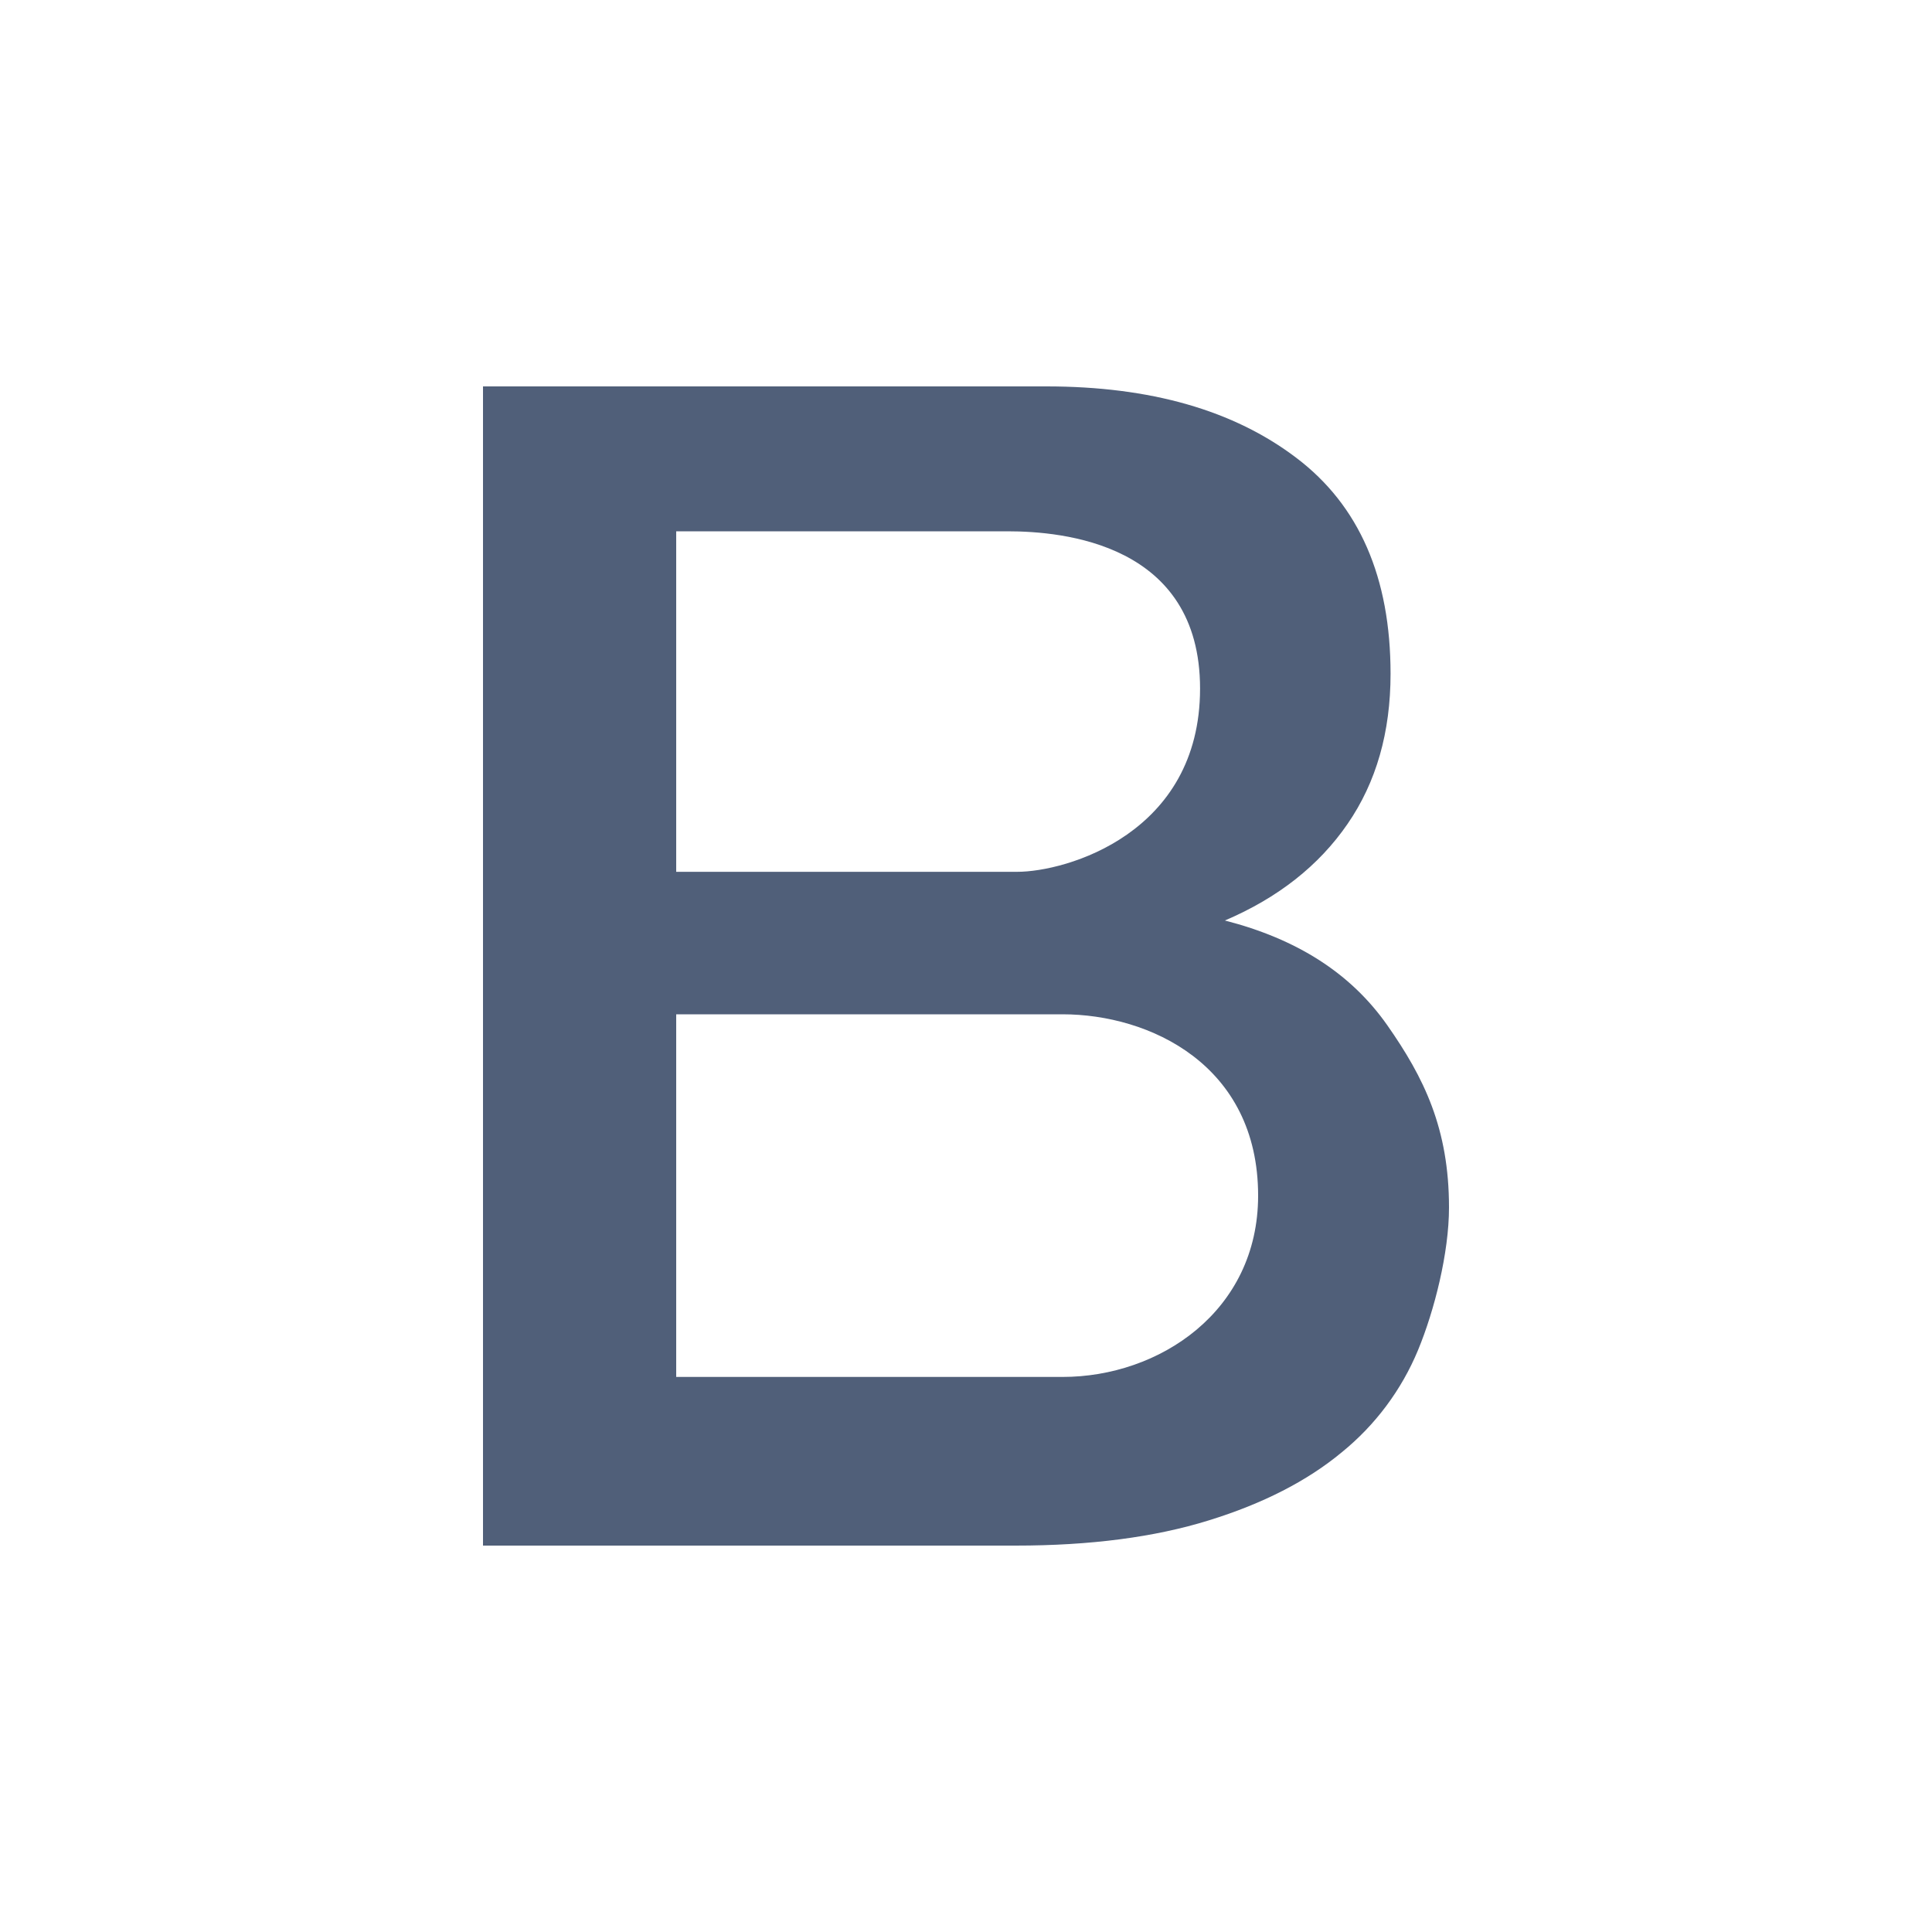
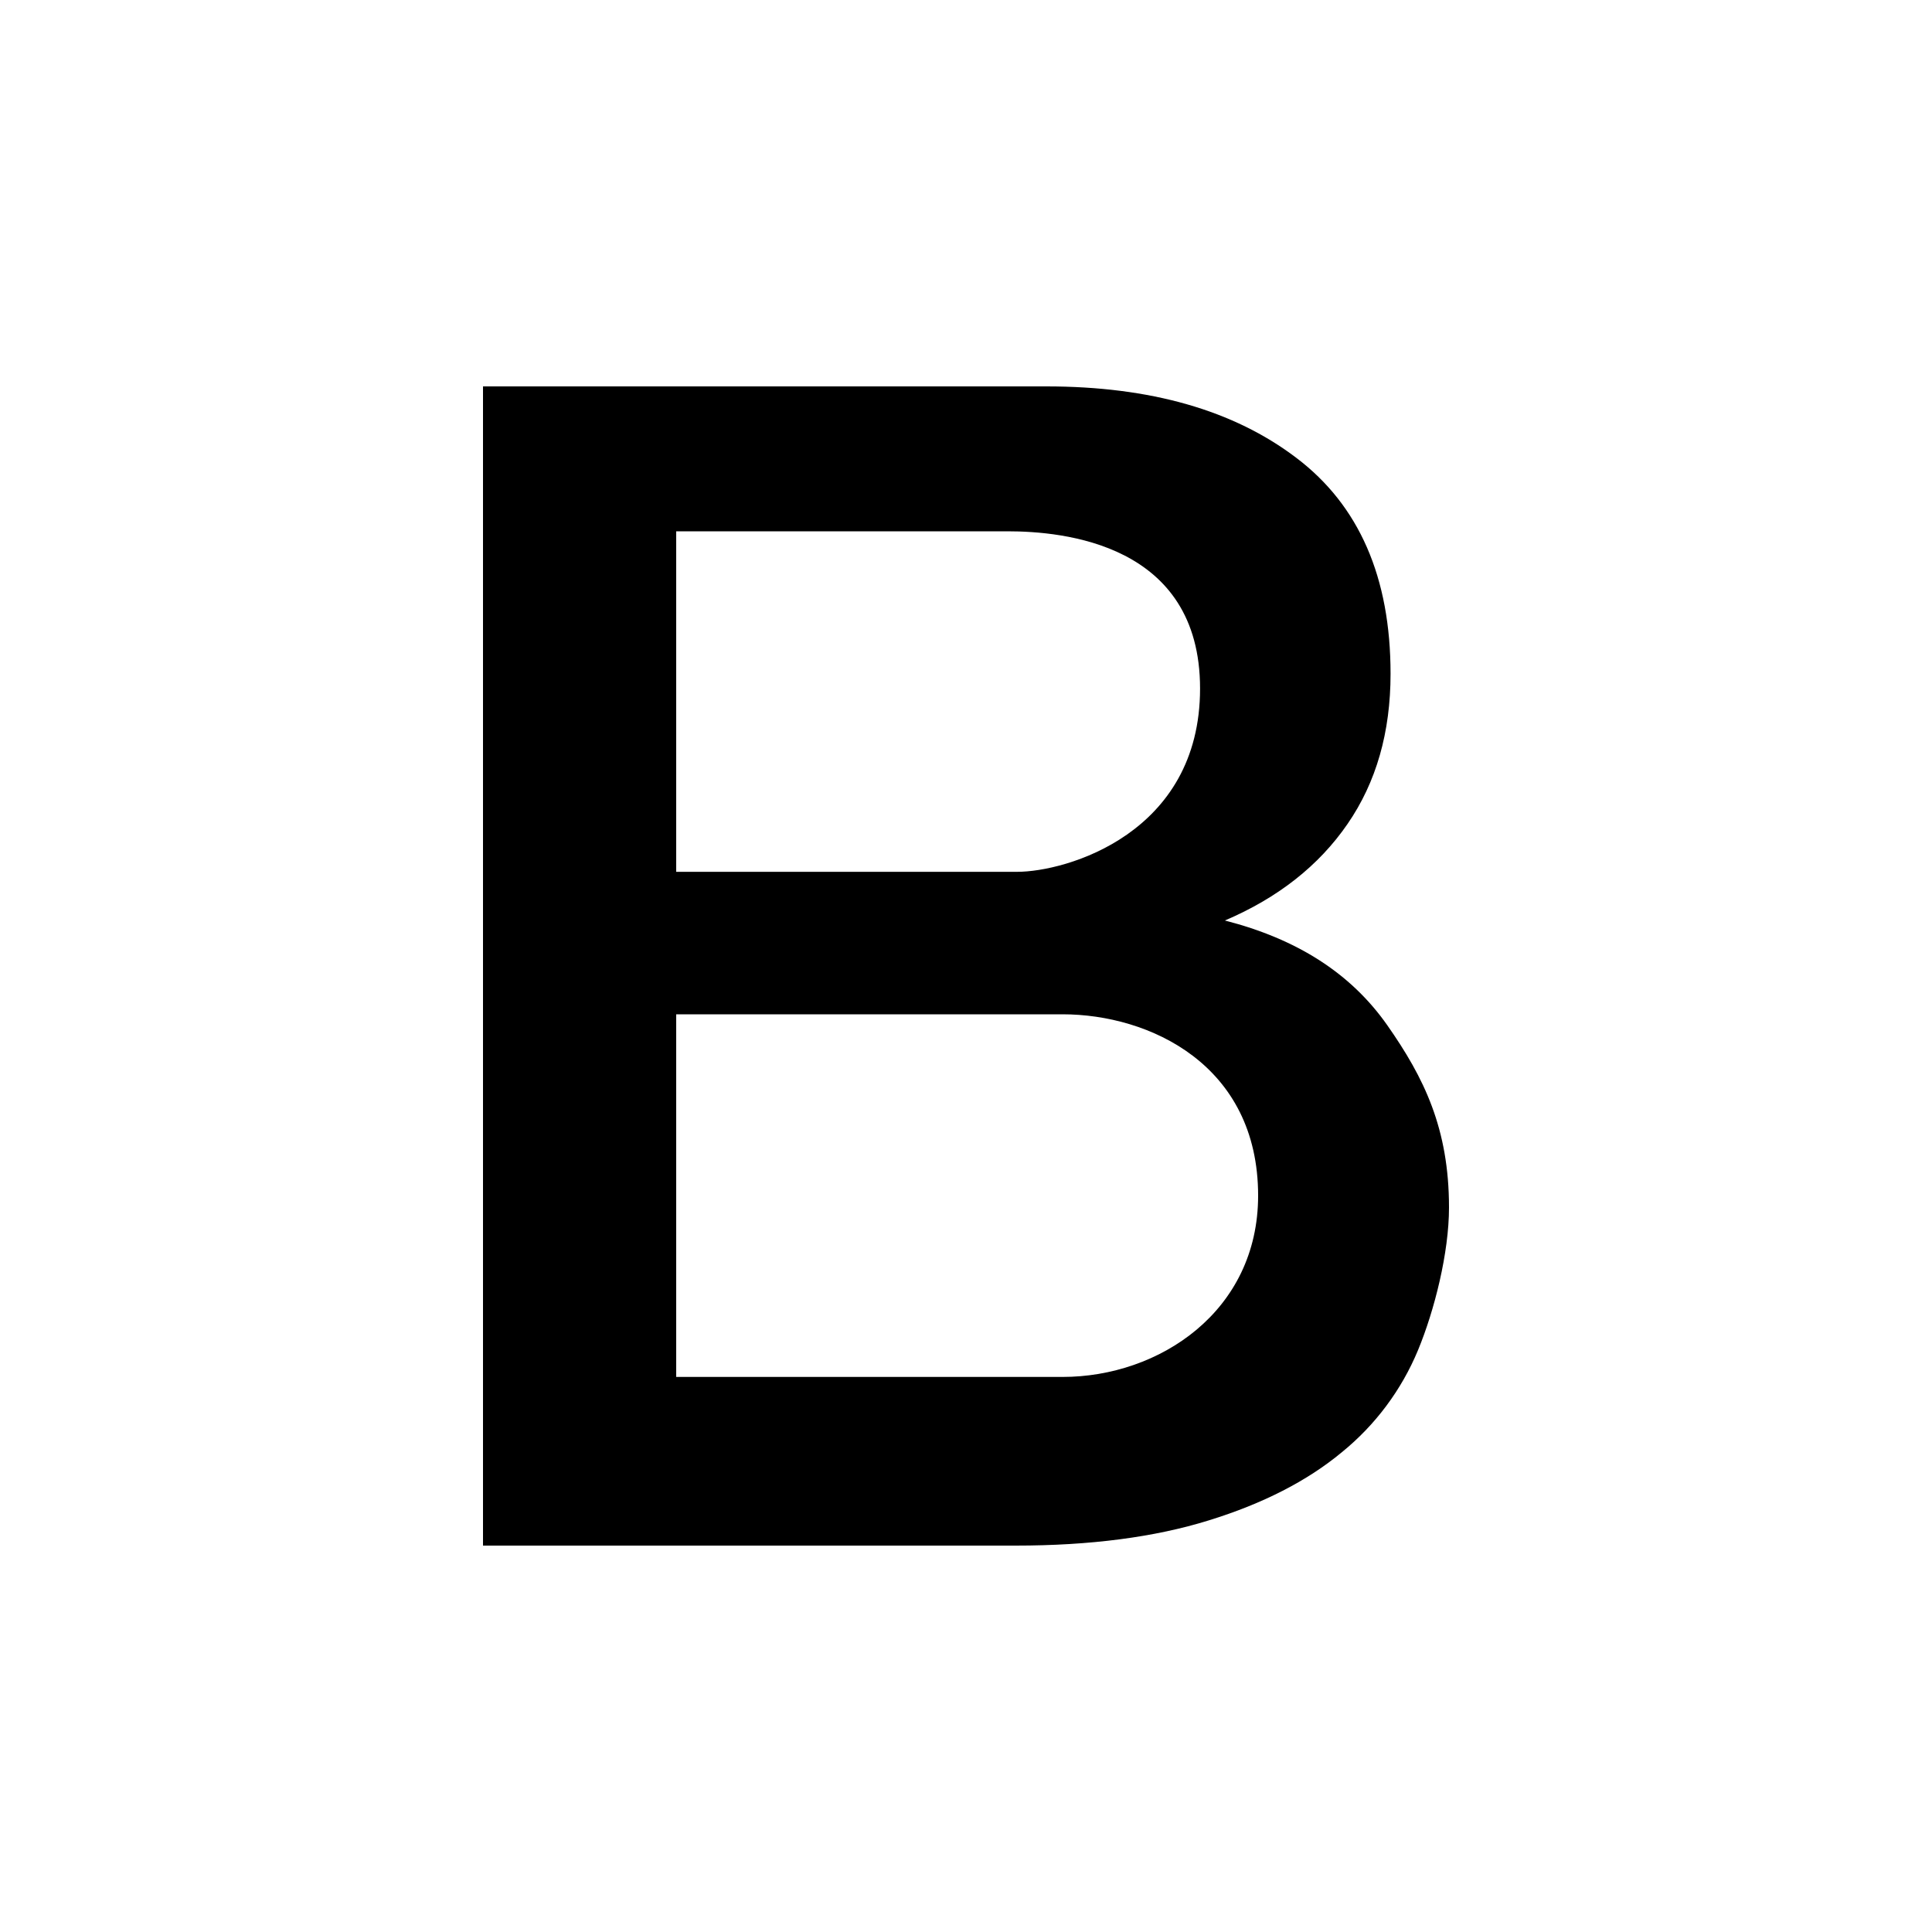
<svg xmlns="http://www.w3.org/2000/svg" width="20" height="20" viewBox="0 0 20 20">
-   <path d="M7 9.025h3.53c.504 0 1.893-.394 1.893-1.897C12.423 5.624 11 5.5 10.43 5.5H7v3.525zM5 4h5.832c1.076 0 1.938.246 2.588.74.65.492.975 1.238.975 2.235 0 .605-.148 1.123-.445 1.554-.297.432-.72.765-1.27 1 .74.19 1.3.541 1.681 1.084.381.544.639 1.07.639 1.887 0 .47-.151 1.066-.32 1.475a2.689 2.689 0 0 1-.79 1.059c-.358.297-.817.532-1.377.705-.56.174-1.227.261-2 .261H5V4zm2 10.254h4c1 0 2.024-.679 2.024-1.877 0-1.357-1.128-1.877-2.024-1.877H7v3.754z" fill="#505F79" fill-rule="evenodd" />
+   <path d="M7 9.025h3.53c.504 0 1.893-.394 1.893-1.897C12.423 5.624 11 5.5 10.43 5.5H7v3.525zM5 4h5.832c1.076 0 1.938.246 2.588.74.65.492.975 1.238.975 2.235 0 .605-.148 1.123-.445 1.554-.297.432-.72.765-1.27 1 .74.19 1.3.541 1.681 1.084.381.544.639 1.07.639 1.887 0 .47-.151 1.066-.32 1.475a2.689 2.689 0 0 1-.79 1.059c-.358.297-.817.532-1.377.705-.56.174-1.227.261-2 .261H5V4zm2 10.254h4c1 0 2.024-.679 2.024-1.877 0-1.357-1.128-1.877-2.024-1.877H7v3.754z" fill="currentColor" fill-rule="evenodd" />
</svg>
